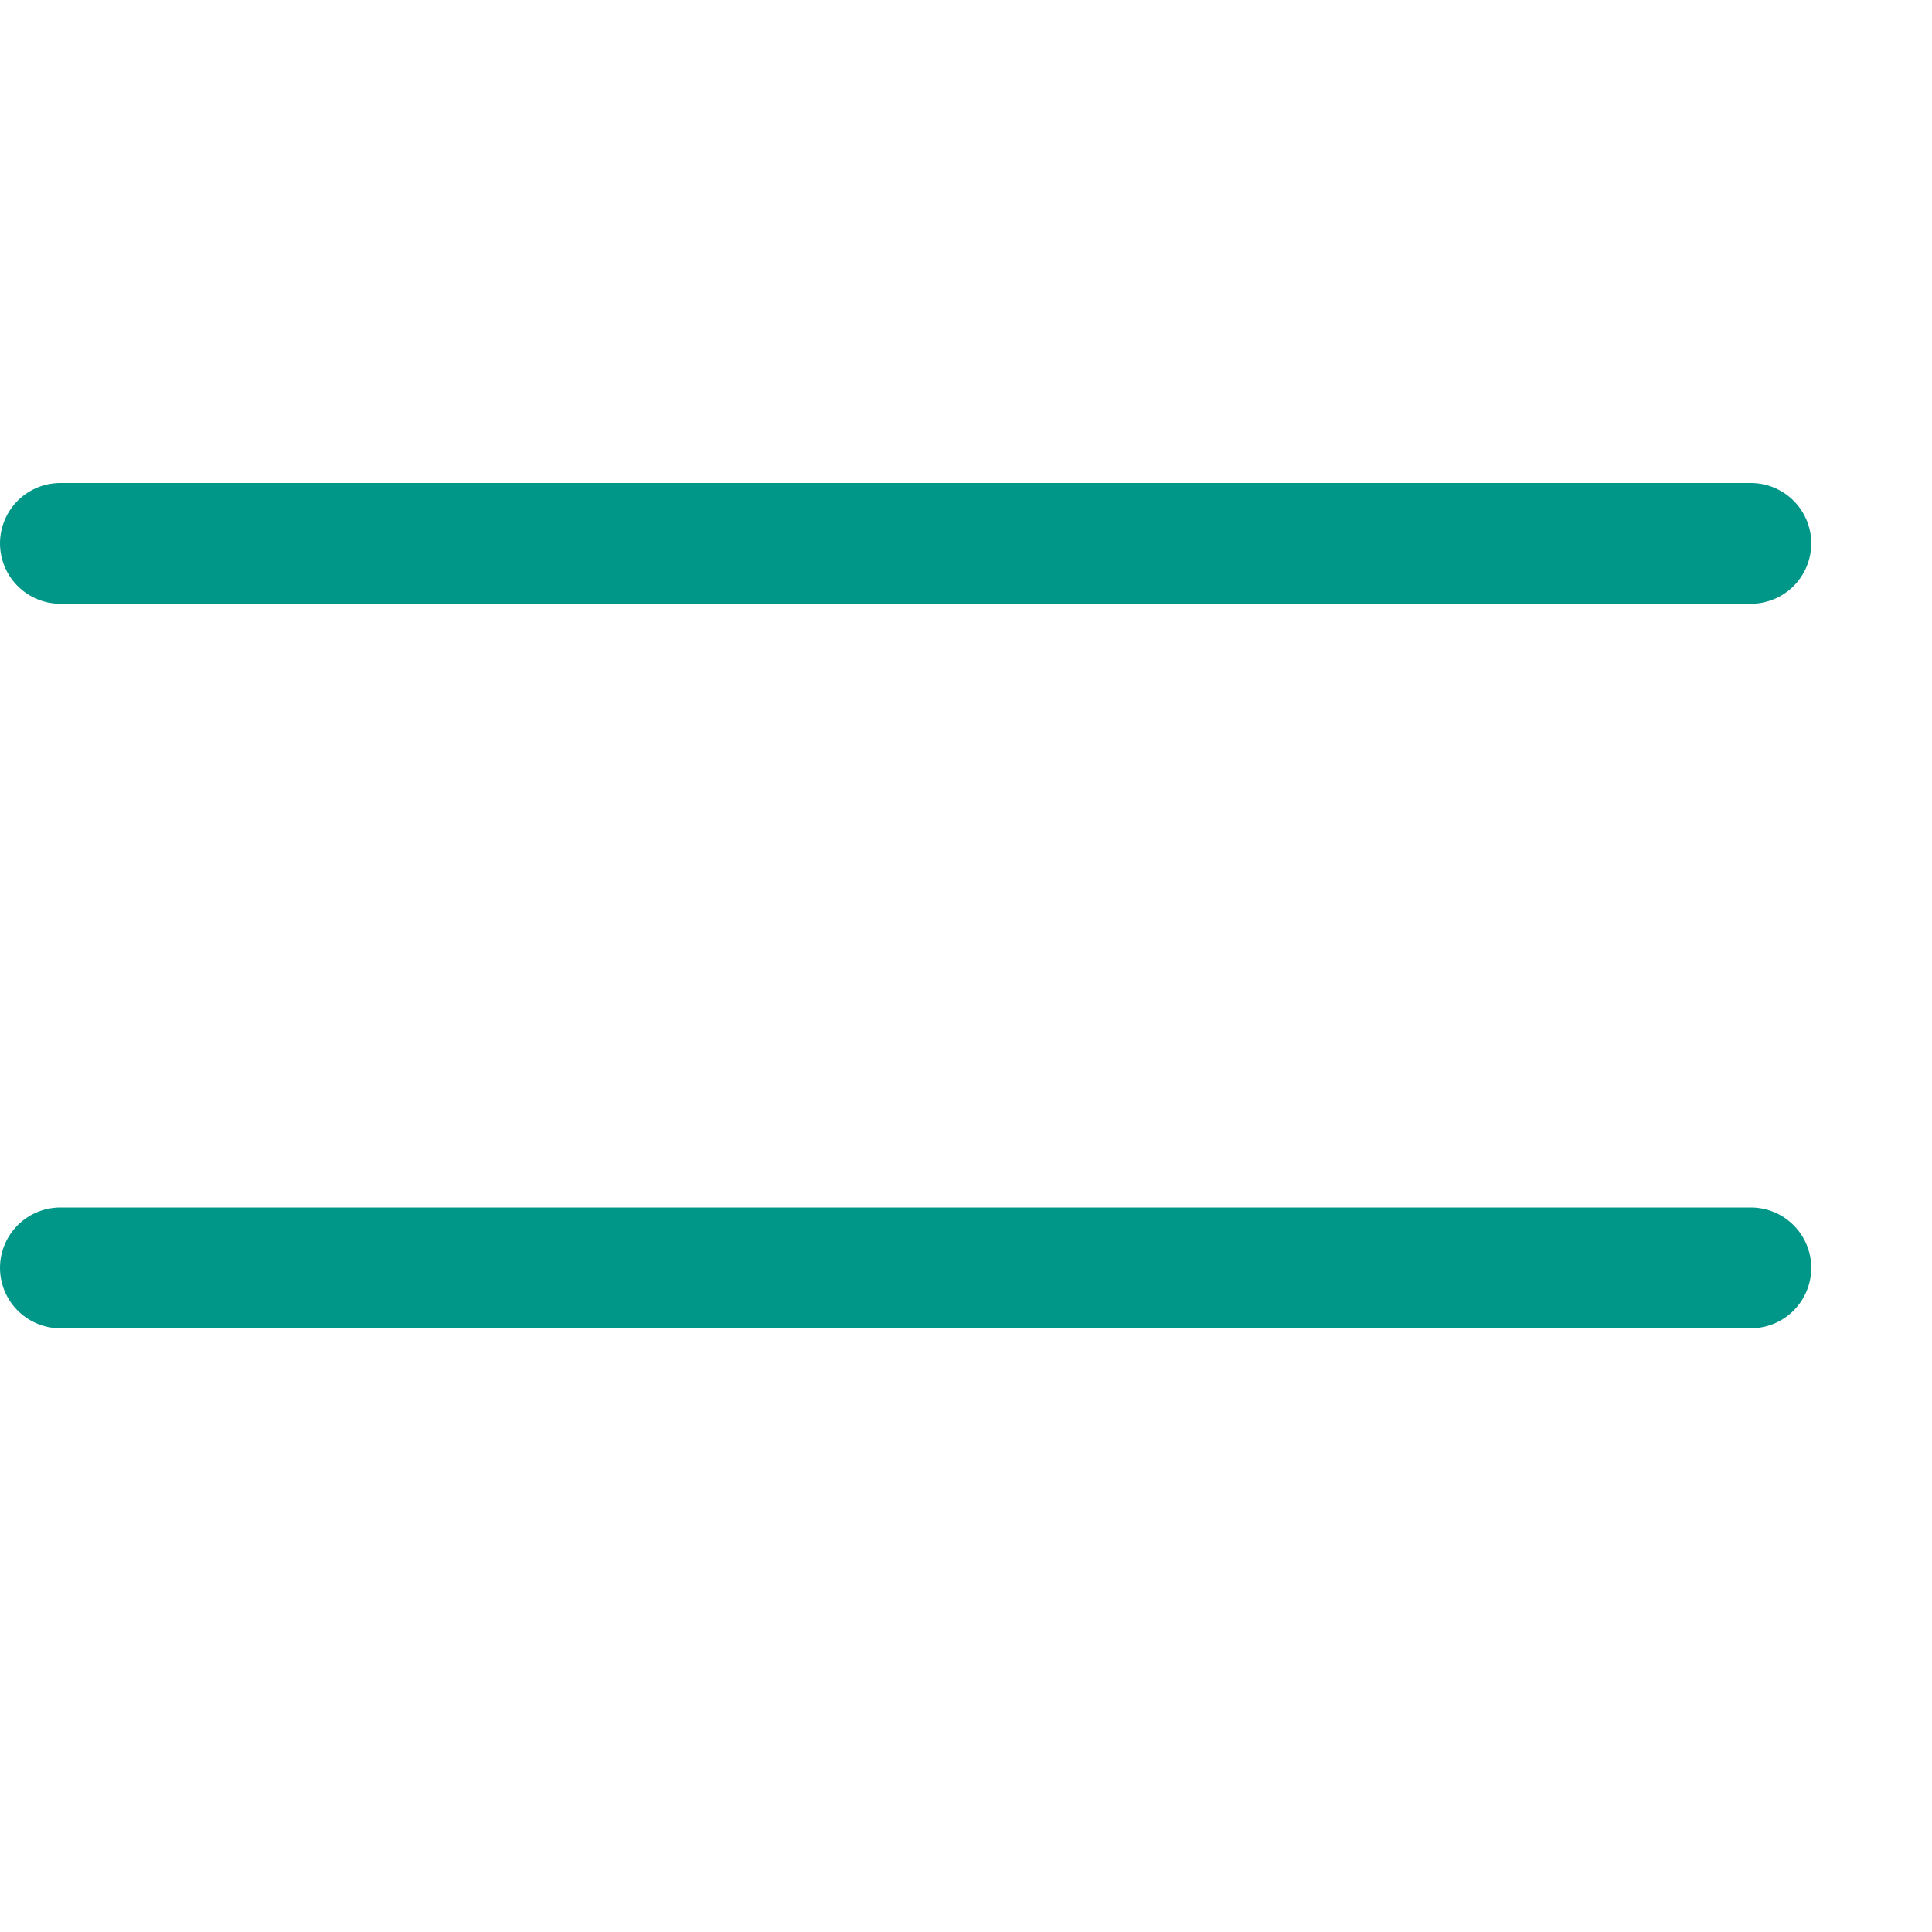
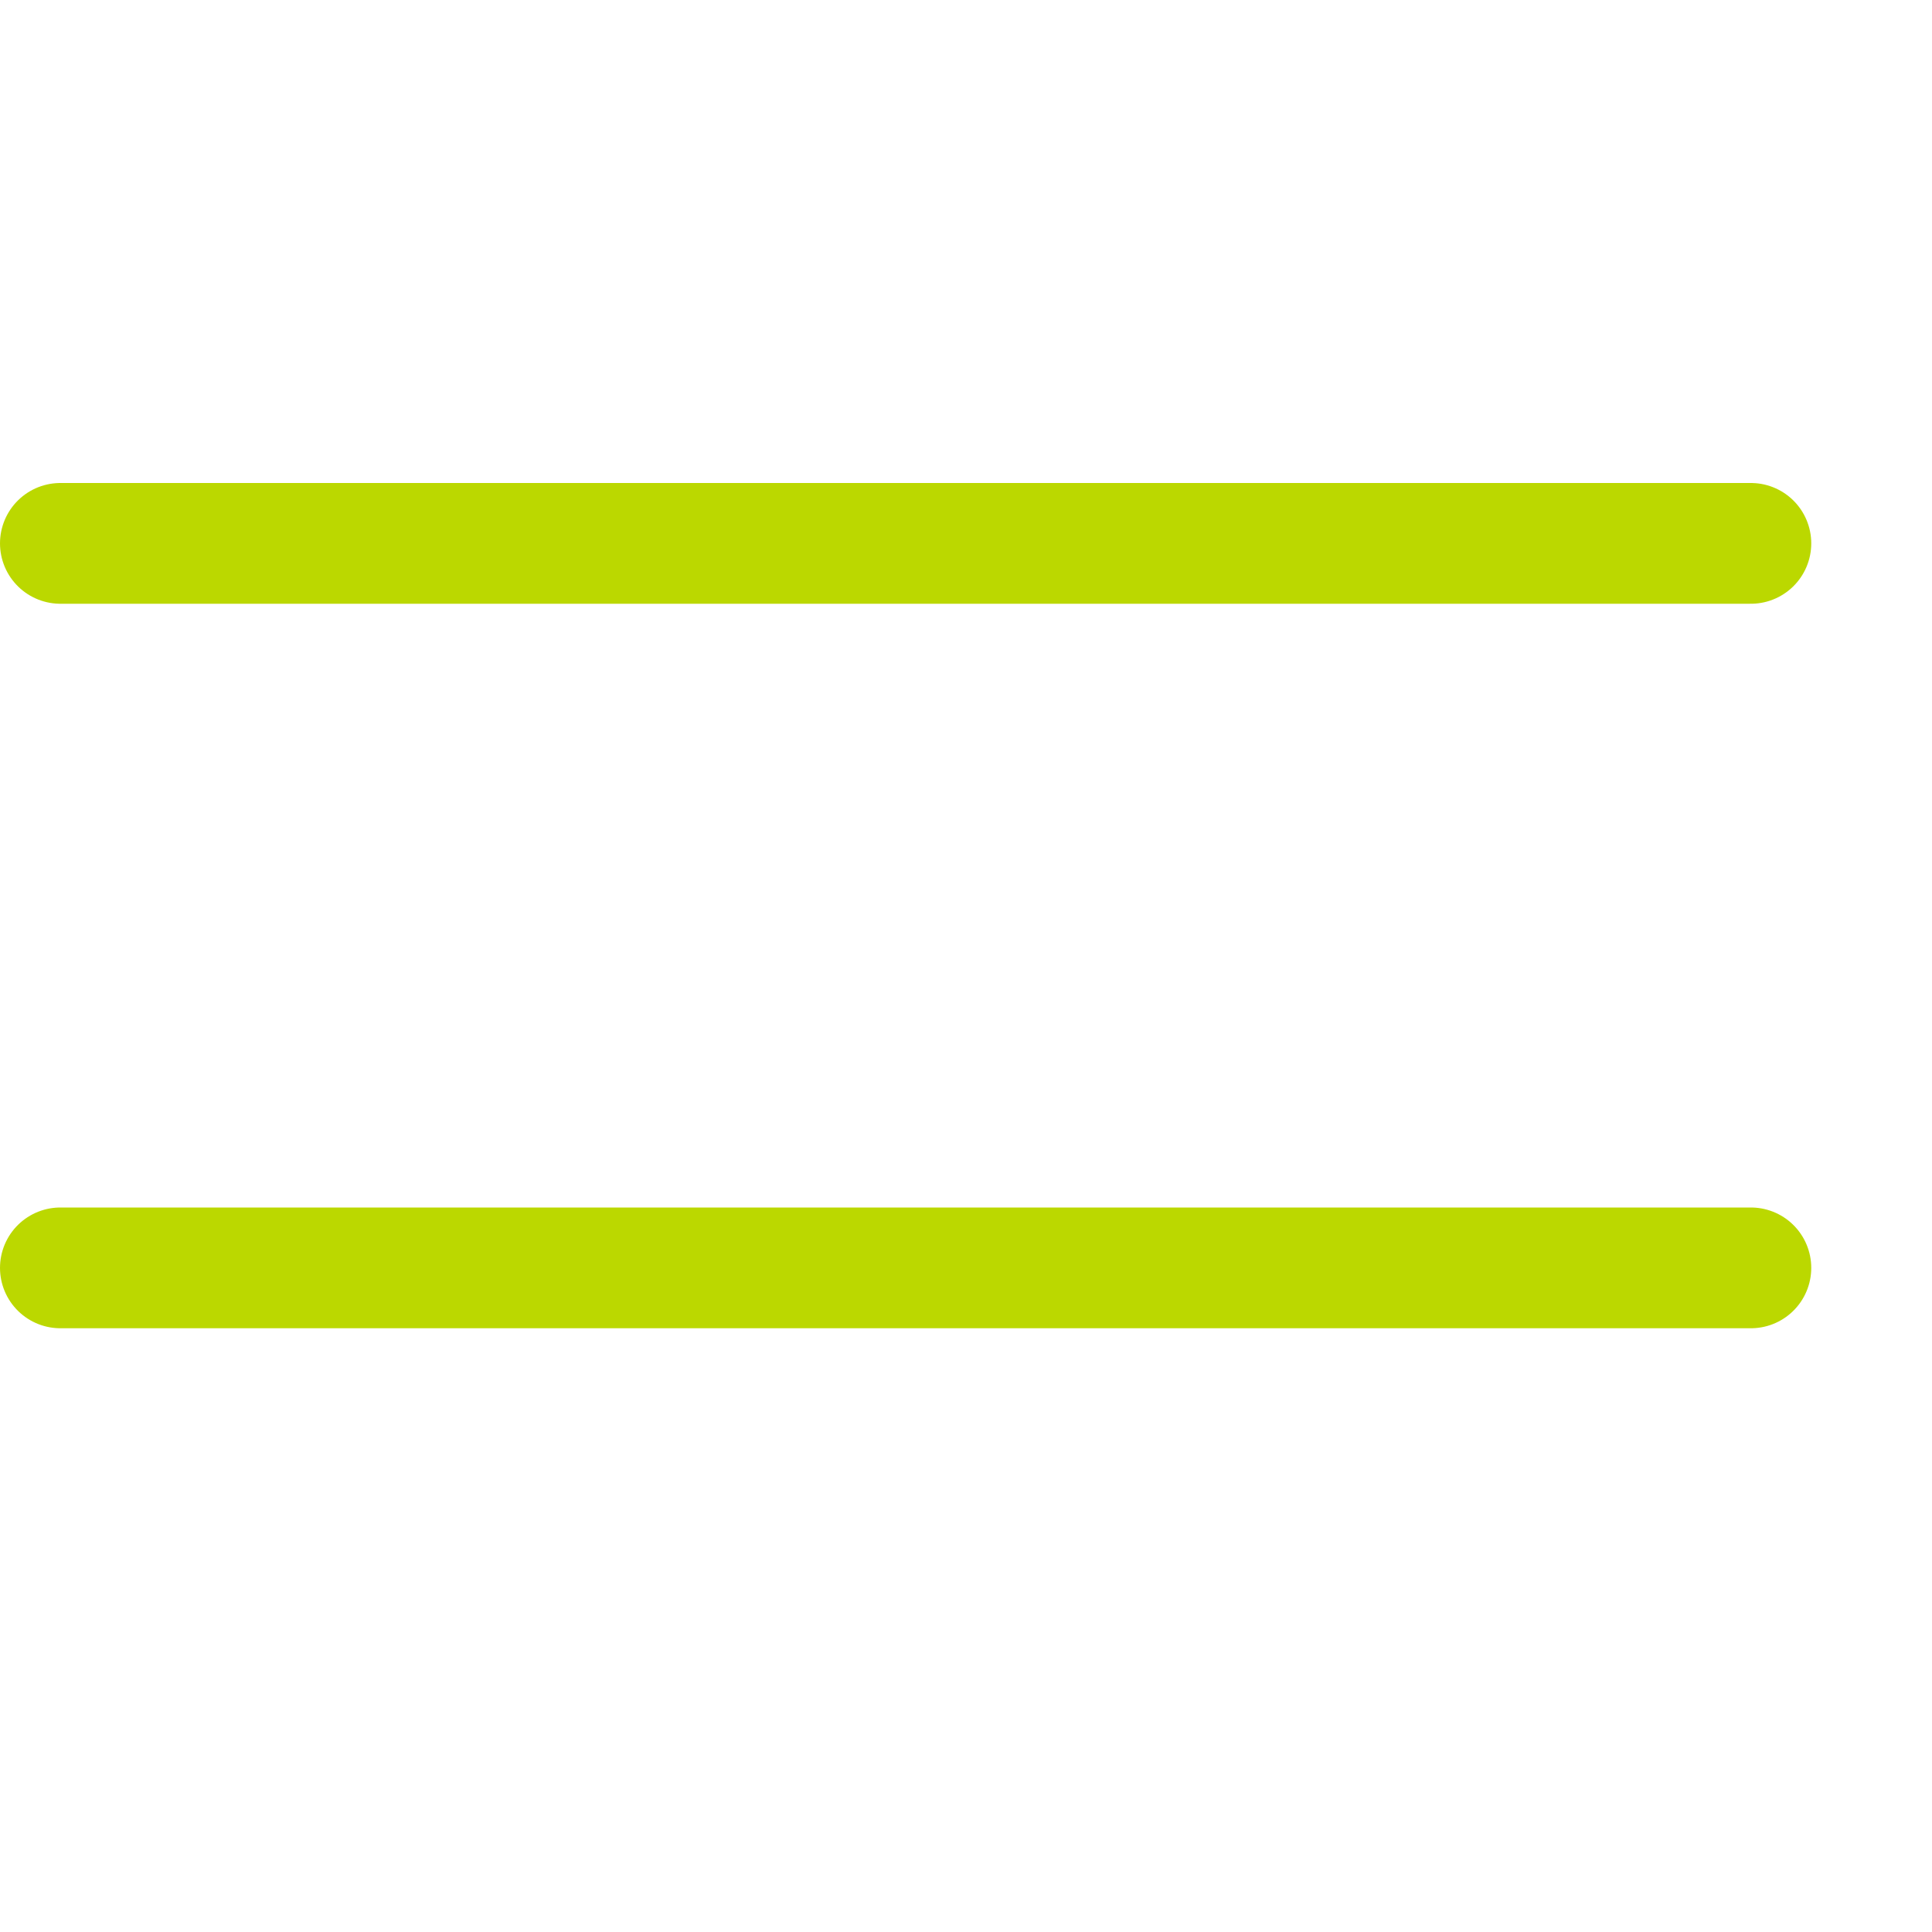
<svg xmlns="http://www.w3.org/2000/svg" width="16" height="16" viewBox="0 0 16 16">
-   <line x1="0.5" y1="4.5" x2="14.5" y2="4.5" style="fill:none;stroke:#009688;stroke-linecap:round;stroke-linejoin:round" />
-   <line x1="0.5" y1="10.5" x2="14.5" y2="10.5" style="fill:none;stroke:#009688;stroke-linecap:round;stroke-linejoin:round" />
+   <line x1="0.5" y1="4.5" x2="14.5" y2="4.5" style="fill:none;stroke:#BBD800;stroke-linecap:round;stroke-linejoin:round" />
+   <line x1="0.5" y1="10.5" x2="14.5" y2="10.5" style="fill:none;stroke:#BBD800;stroke-linecap:round;stroke-linejoin:round" />
</svg>
